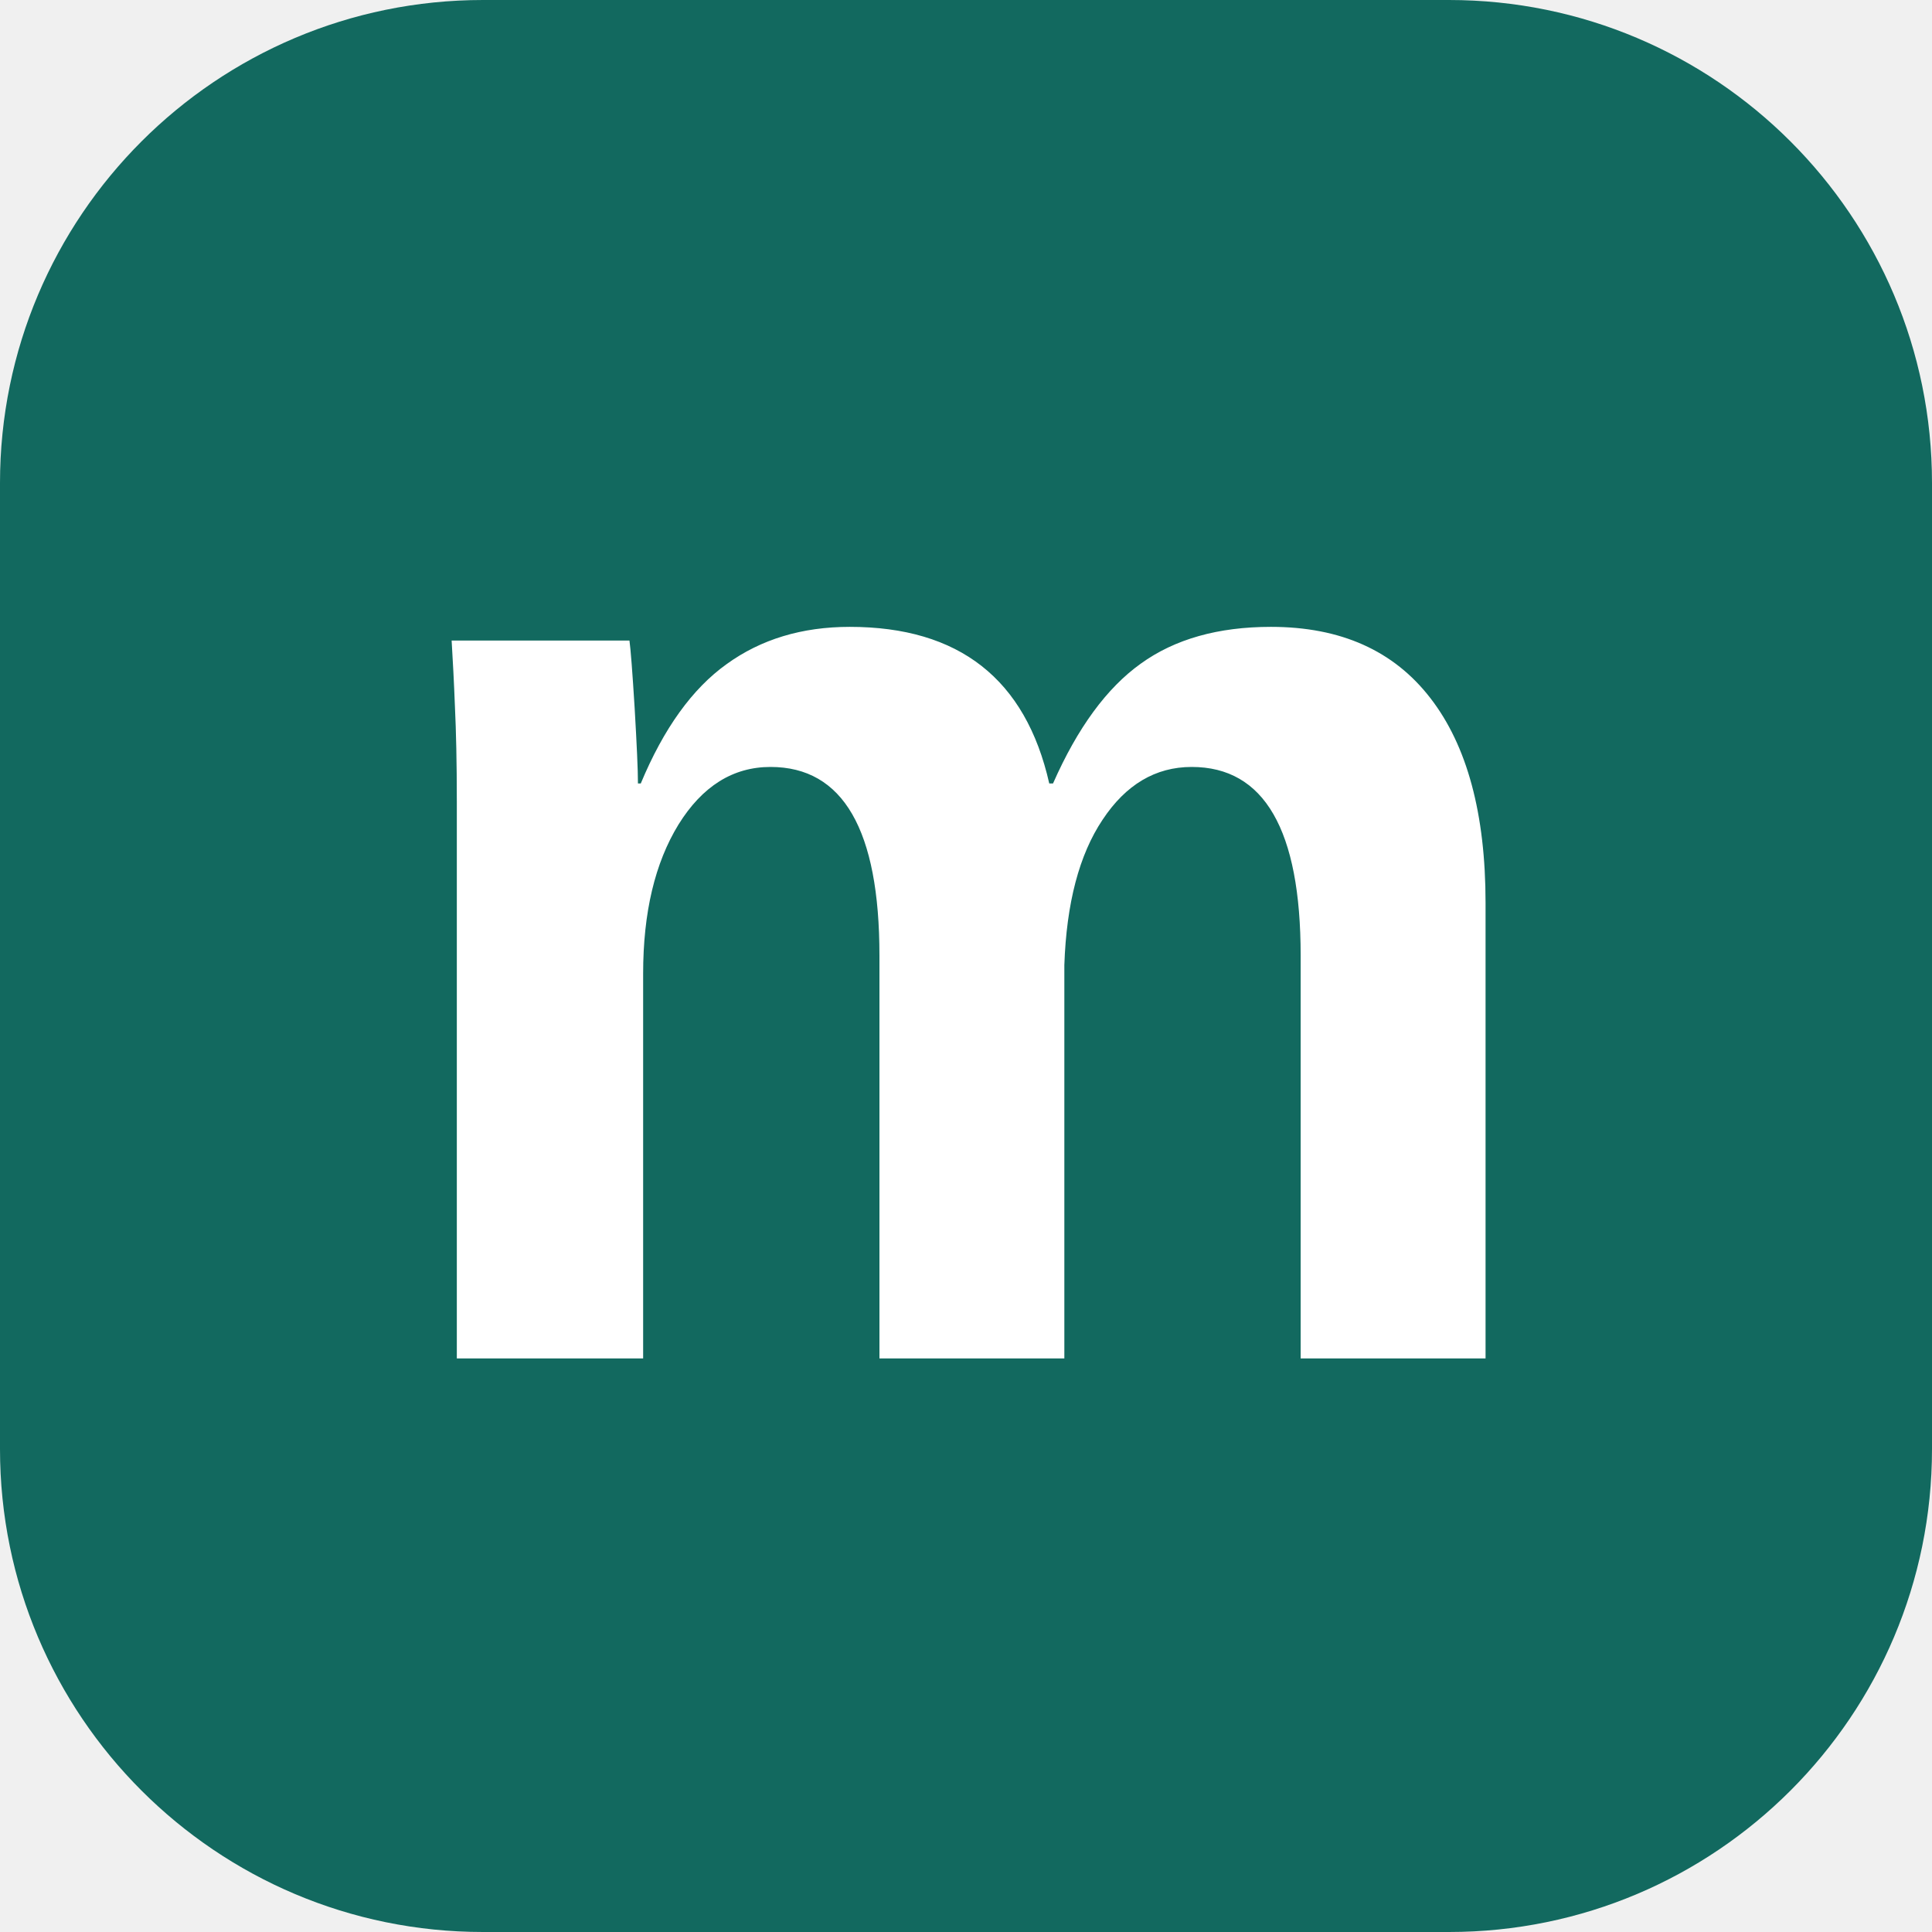
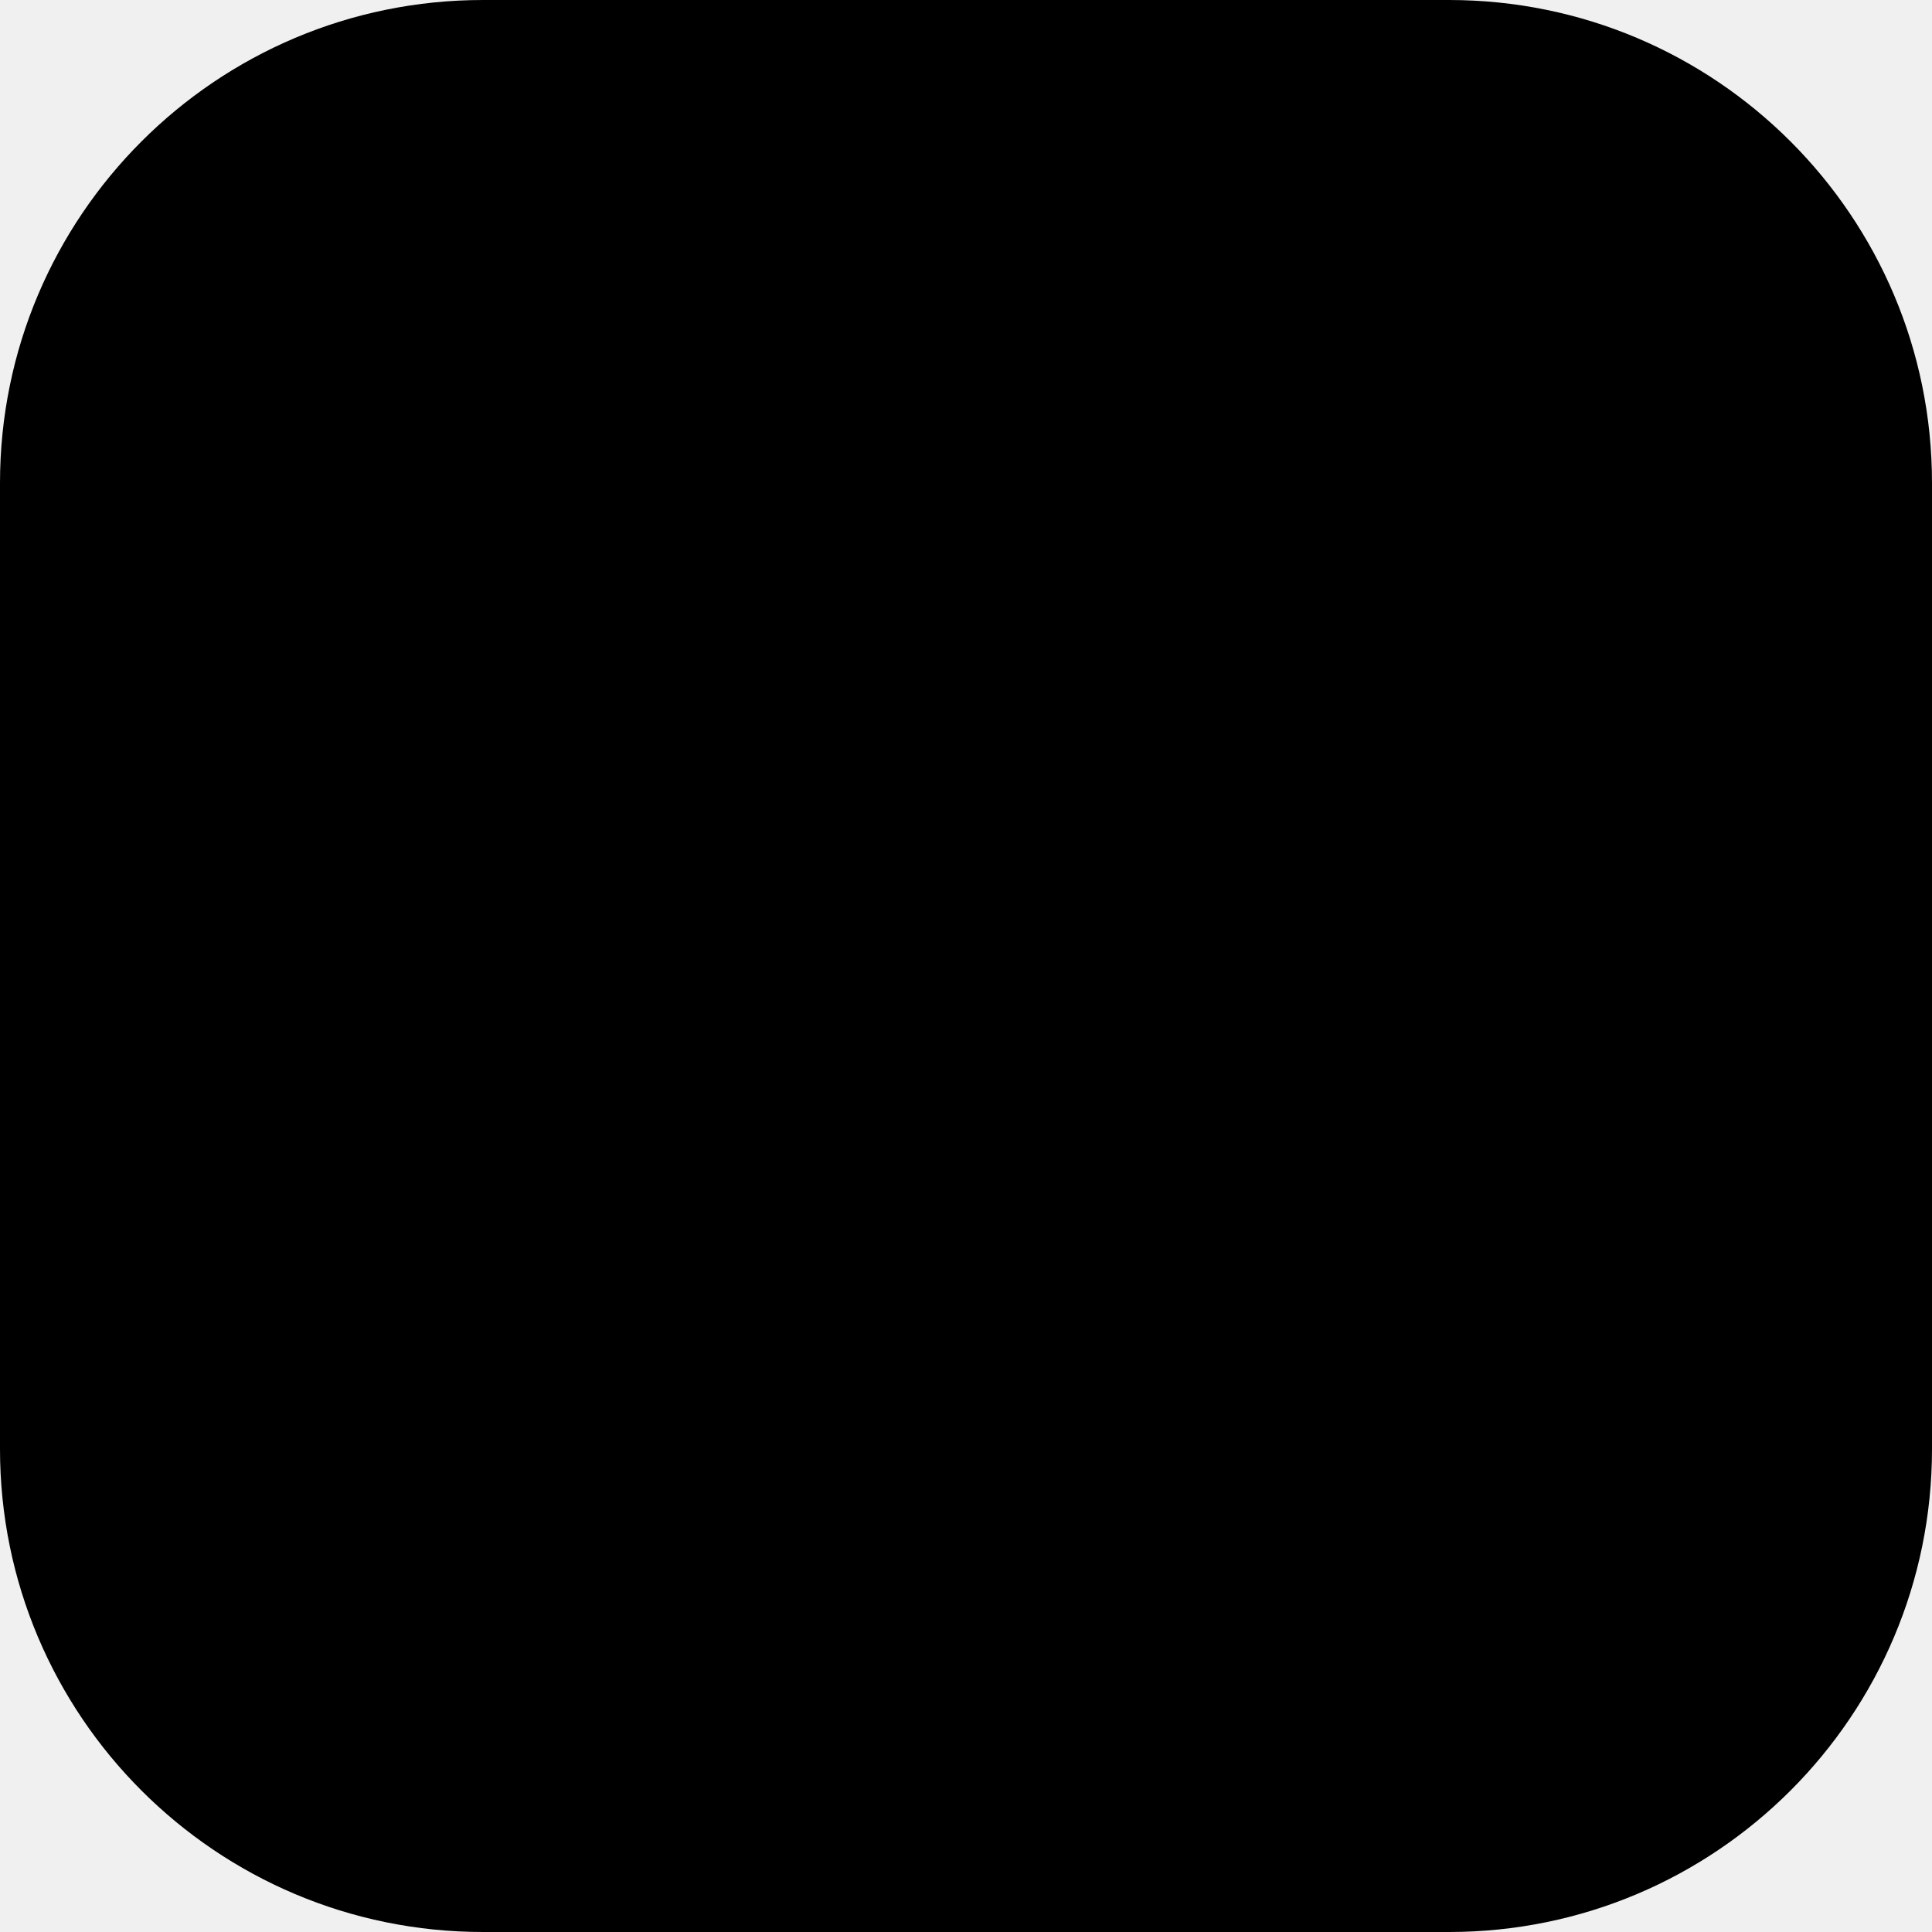
- <svg xmlns="http://www.w3.org/2000/svg" viewBox="0 0 64 64">
-   <rect width="64" height="64" rx="16" fill="#12695f" />
-   <text x="32" y="45" font-family="Arial,sans-serif" font-size="45" font-weight="bold" text-anchor="middle" fill="white">m</text>
+ <svg xmlns="http://www.w3.org/2000/svg" viewBox="0 0 64 64" style="color-scheme:light dark">
+   <rect width="64" height="64" rx="16" fill="var(--c-primary, CanvasText)" />
+   <text x="32" y="45" font-family="system-ui,sans-serif" font-size="45" font-weight="bold" text-anchor="middle" fill="var(--c-on-primary, Canvas)">m</text>
</svg>
